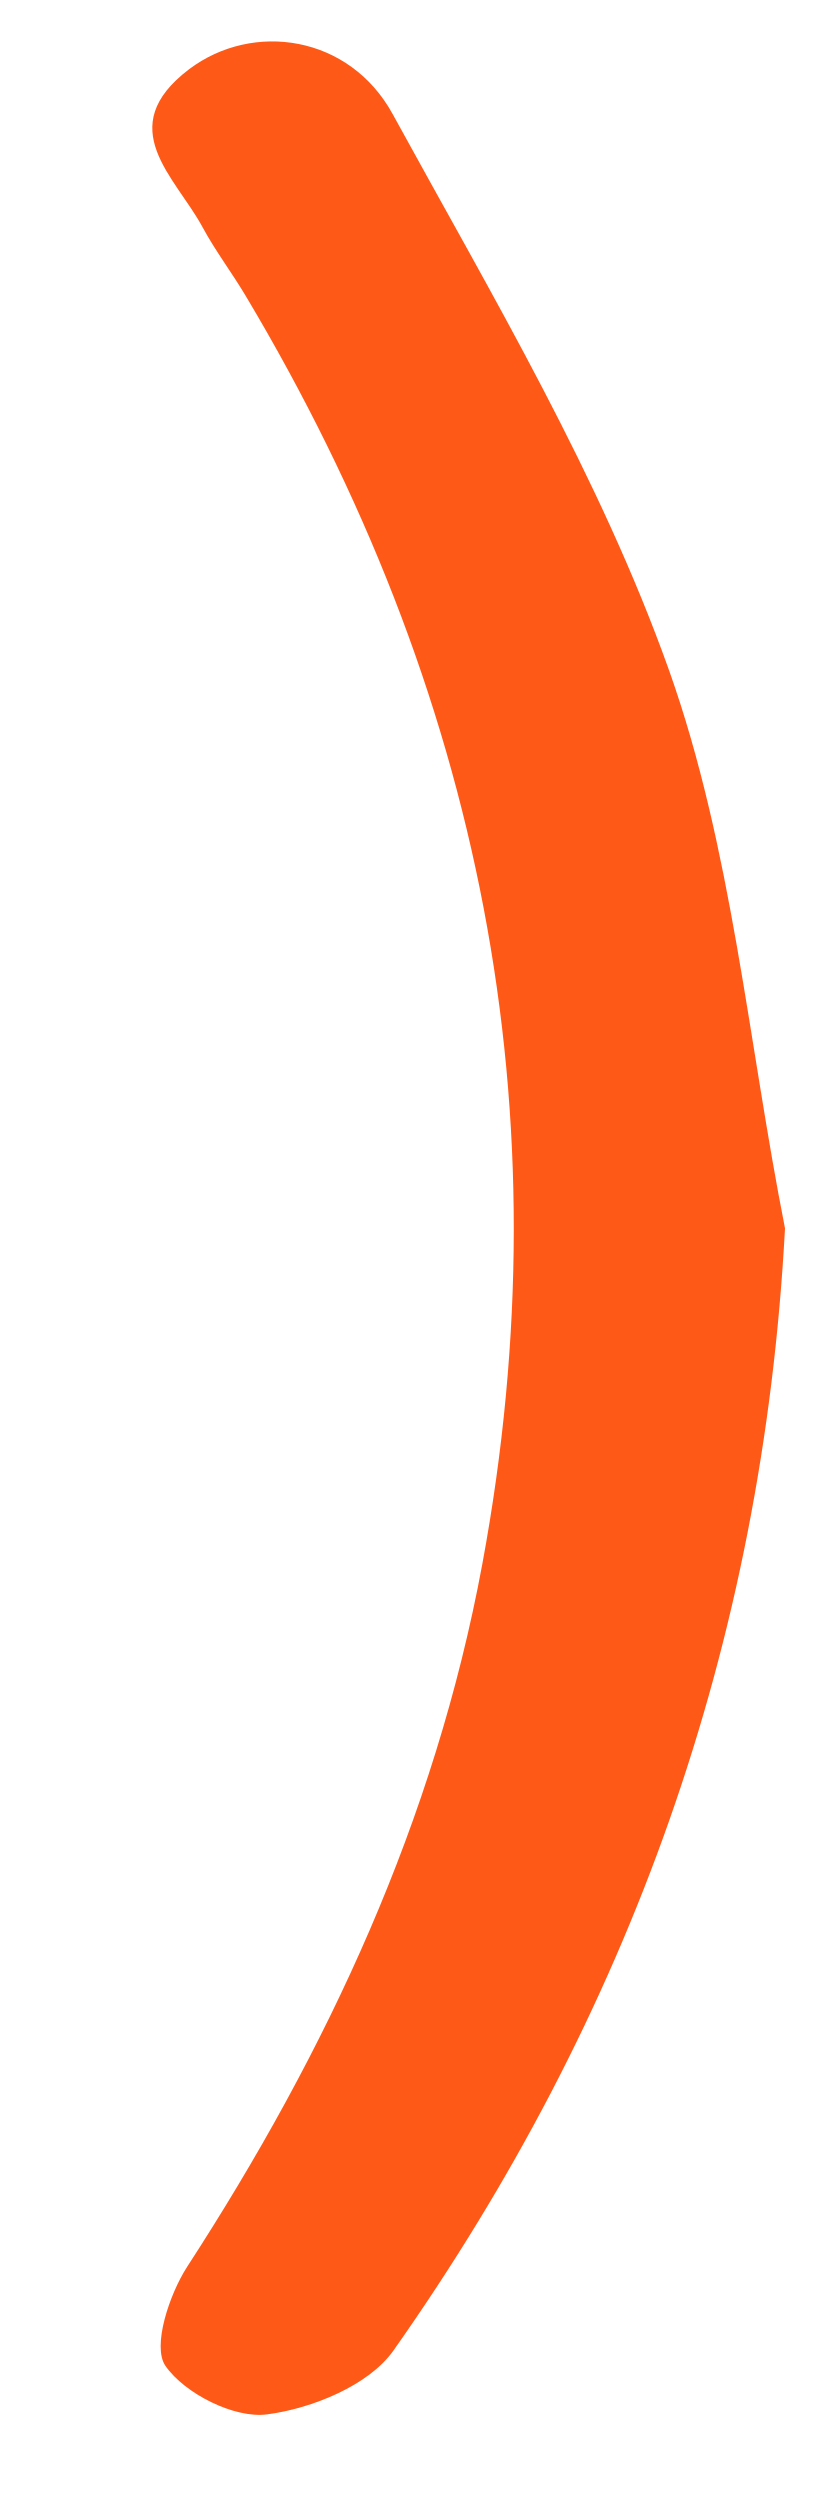
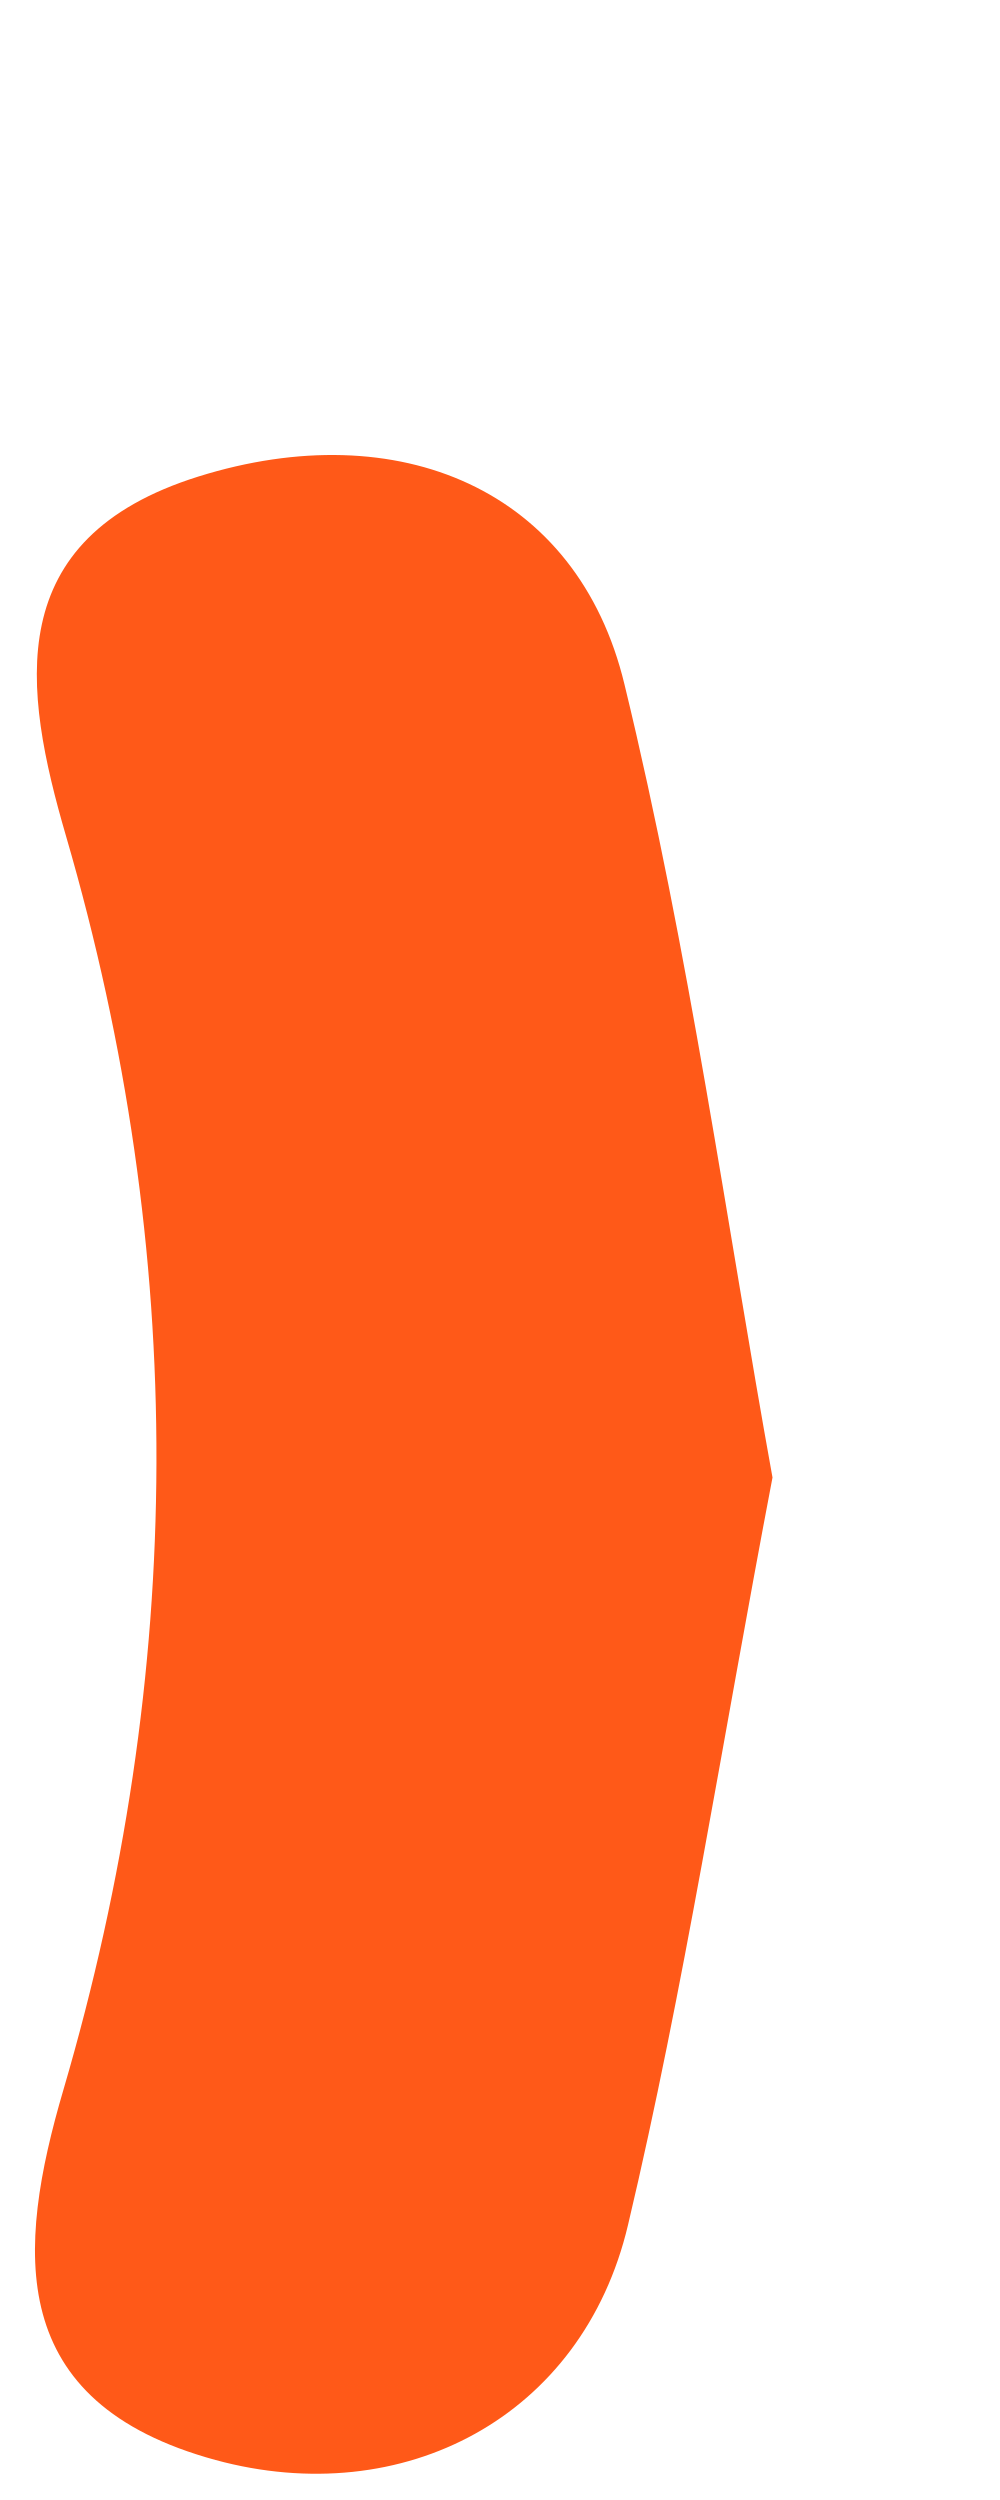
- <svg xmlns="http://www.w3.org/2000/svg" version="1.1" width="4px" height="12px">
-   <g transform="matrix(1 0 0 1 -36 -14 )">
-     <path d="M 3.212 3.219  C 3.514 4.07  3.591 5  3.768 5.896  C 3.661 7.899  3.02 9.676  1.889 11.282  C 1.771 11.45  1.497 11.561  1.282 11.589  C 1.125 11.61  0.886 11.489  0.794 11.356  C 0.73 11.263  0.812 11.015  0.898 10.881  C 1.573 9.841  2.087 8.737  2.315 7.508  C 2.718 5.333  2.307 3.312  1.181 1.423  C 1.114 1.31  1.034 1.205  0.972 1.09  C 0.841 0.848  0.539 0.612  0.908 0.332  C 1.215 0.101  1.678 0.169  1.885 0.548  C 2.363 1.421  2.881 2.289  3.212 3.219  Z " fill-rule="nonzero" fill="#ff5918" stroke="none" transform="matrix(1 0 0 1 36 14 )" />
+ <svg xmlns="http://www.w3.org/2000/svg" version="1.1" width="2px" height="5px">
+   <g transform="matrix(1 0 0 1 -33 -17 )">
+     <path d="M 1.249 1.369  C 1.379 1.904  1.454 2.452  1.545 2.955  C 1.442 3.495  1.368 3.977  1.256 4.45  C 1.165 4.835  0.806 5.022  0.431 4.92  C 0.01 4.805  0.032 4.502  0.127 4.179  C 0.372 3.343  0.376 2.51  0.132 1.672  C 0.046 1.377  0.001 1.077  0.397 0.953  C 0.797 0.828  1.155 0.978  1.249 1.369  Z " fill-rule="nonzero" fill="#ff5918" stroke="none" transform="matrix(1 0 0 1 33 17 )" />
  </g>
</svg>
